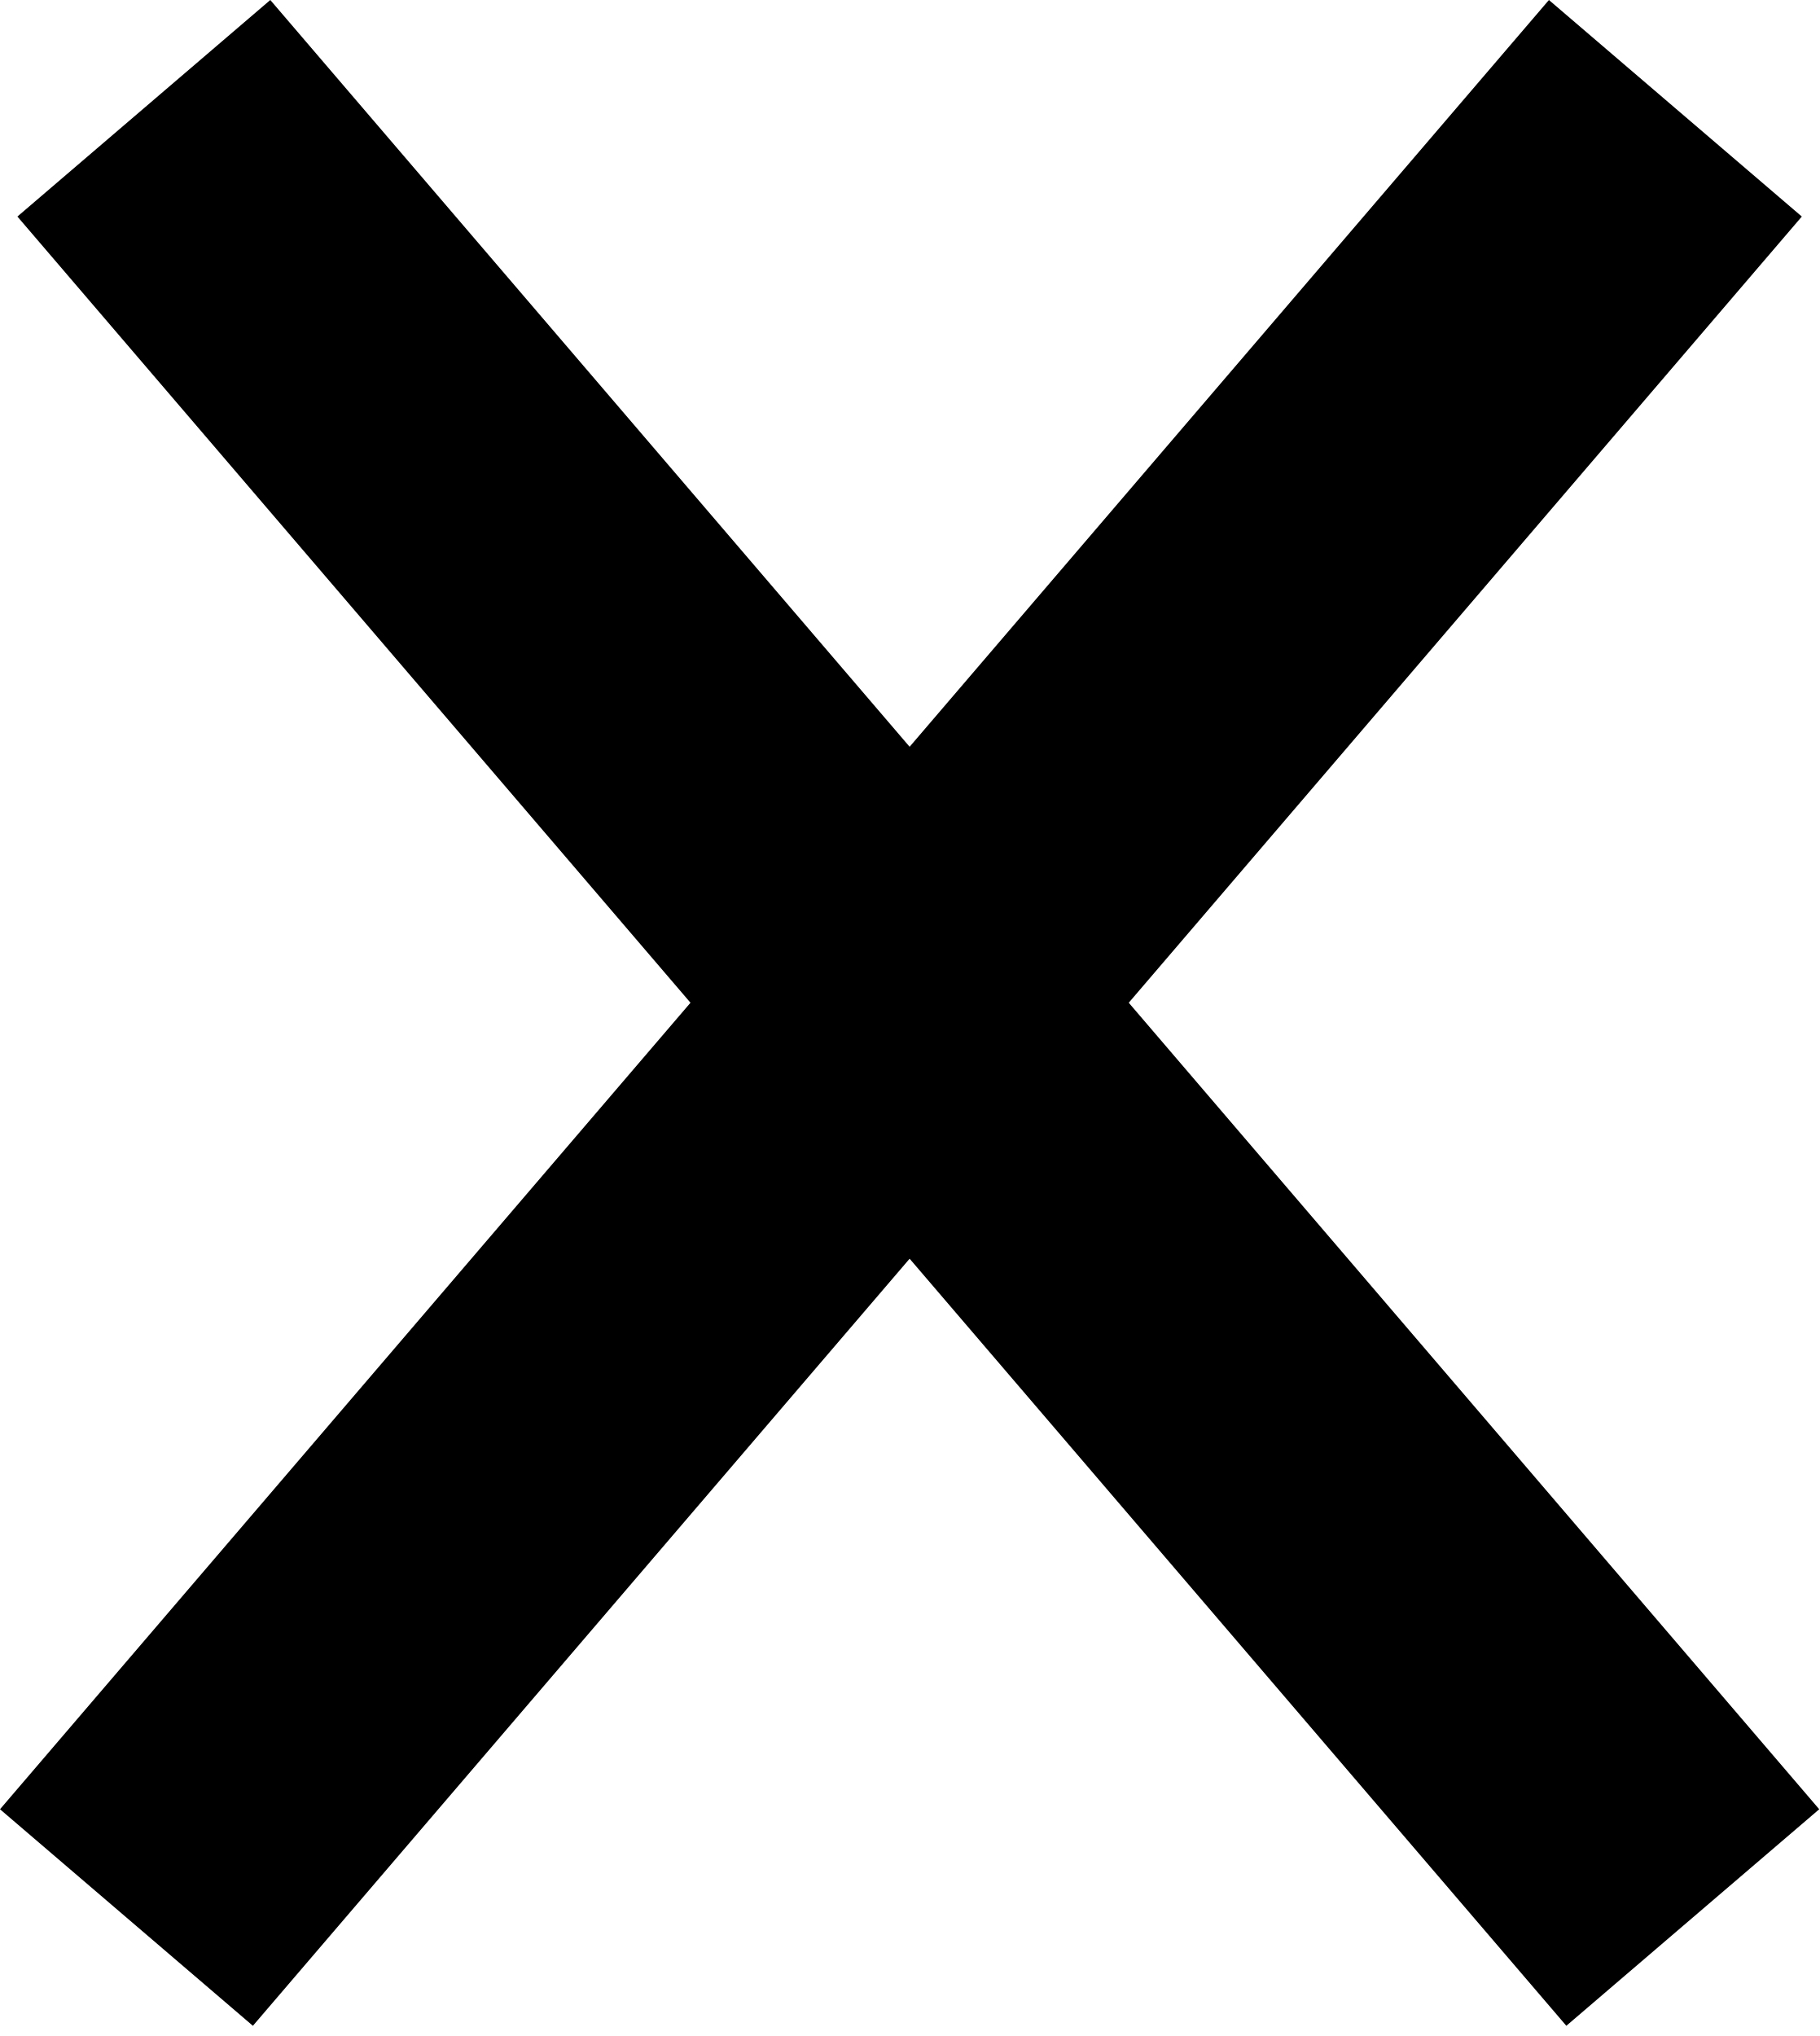
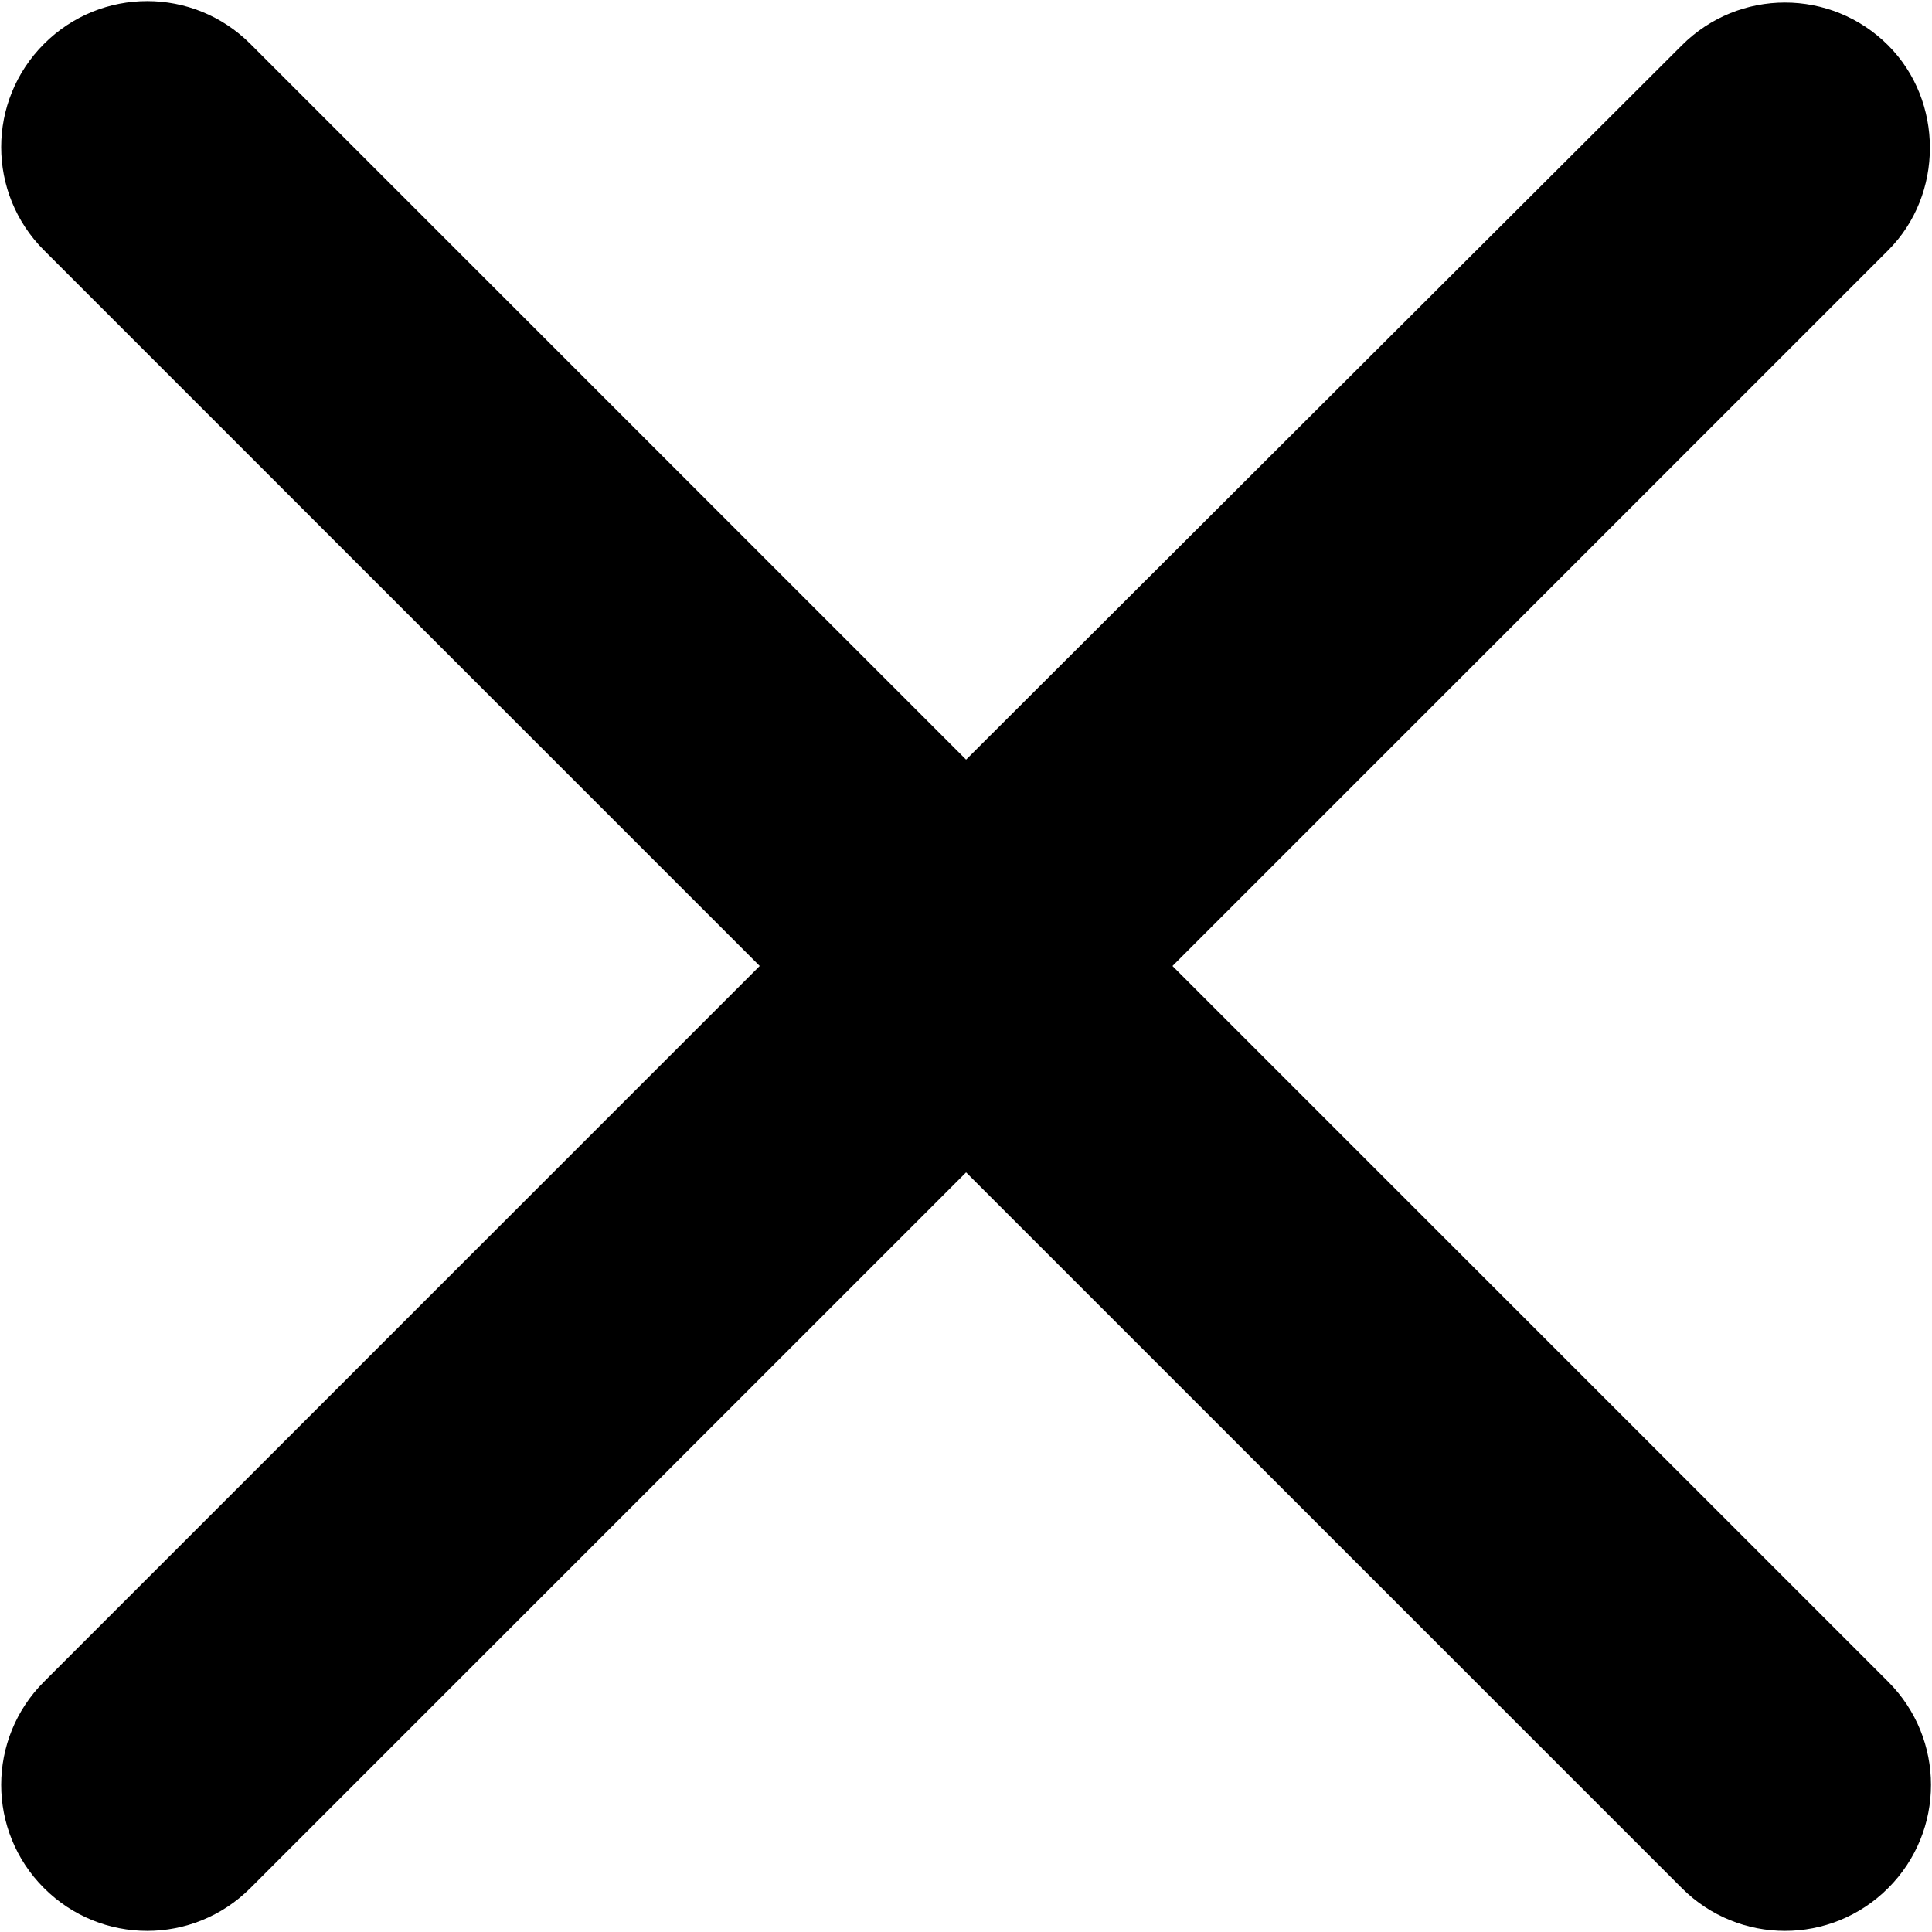
- <svg xmlns="http://www.w3.org/2000/svg" width="42" height="47" viewBox="0 0 42 47" fill="none">
-   <rect x="35.76" width="7.686" height="54.983" transform="rotate(40.5703 35.7598 0)" fill="black" />
-   <rect width="7.686" height="54.983" transform="matrix(-0.759608 0.650381 0.650381 0.759608 6.24023 0)" fill="black" />
+ <svg xmlns="http://www.w3.org/2000/svg" width="44" height="44" viewBox="0 0 44 44" fill="none">
+   <path d="M43.002 1.033C41.702 -0.267 39.602 -0.267 38.302 1.033L22.002 17.3L5.702 1C4.402 -0.3 2.302 -0.3 1.002 1C-0.298 2.3 -0.298 4.4 1.002 5.7L17.302 22L1.002 38.3C-0.298 39.6 -0.298 41.7 1.002 43C2.302 44.3 4.402 44.3 5.702 43L22.002 26.7L38.302 43C39.602 44.3 41.702 44.3 43.002 43C44.302 41.7 44.302 39.6 43.002 38.3L26.702 22L43.002 5.7C44.269 4.433 44.269 2.3 43.002 1.033Z" fill="black" />
</svg>
